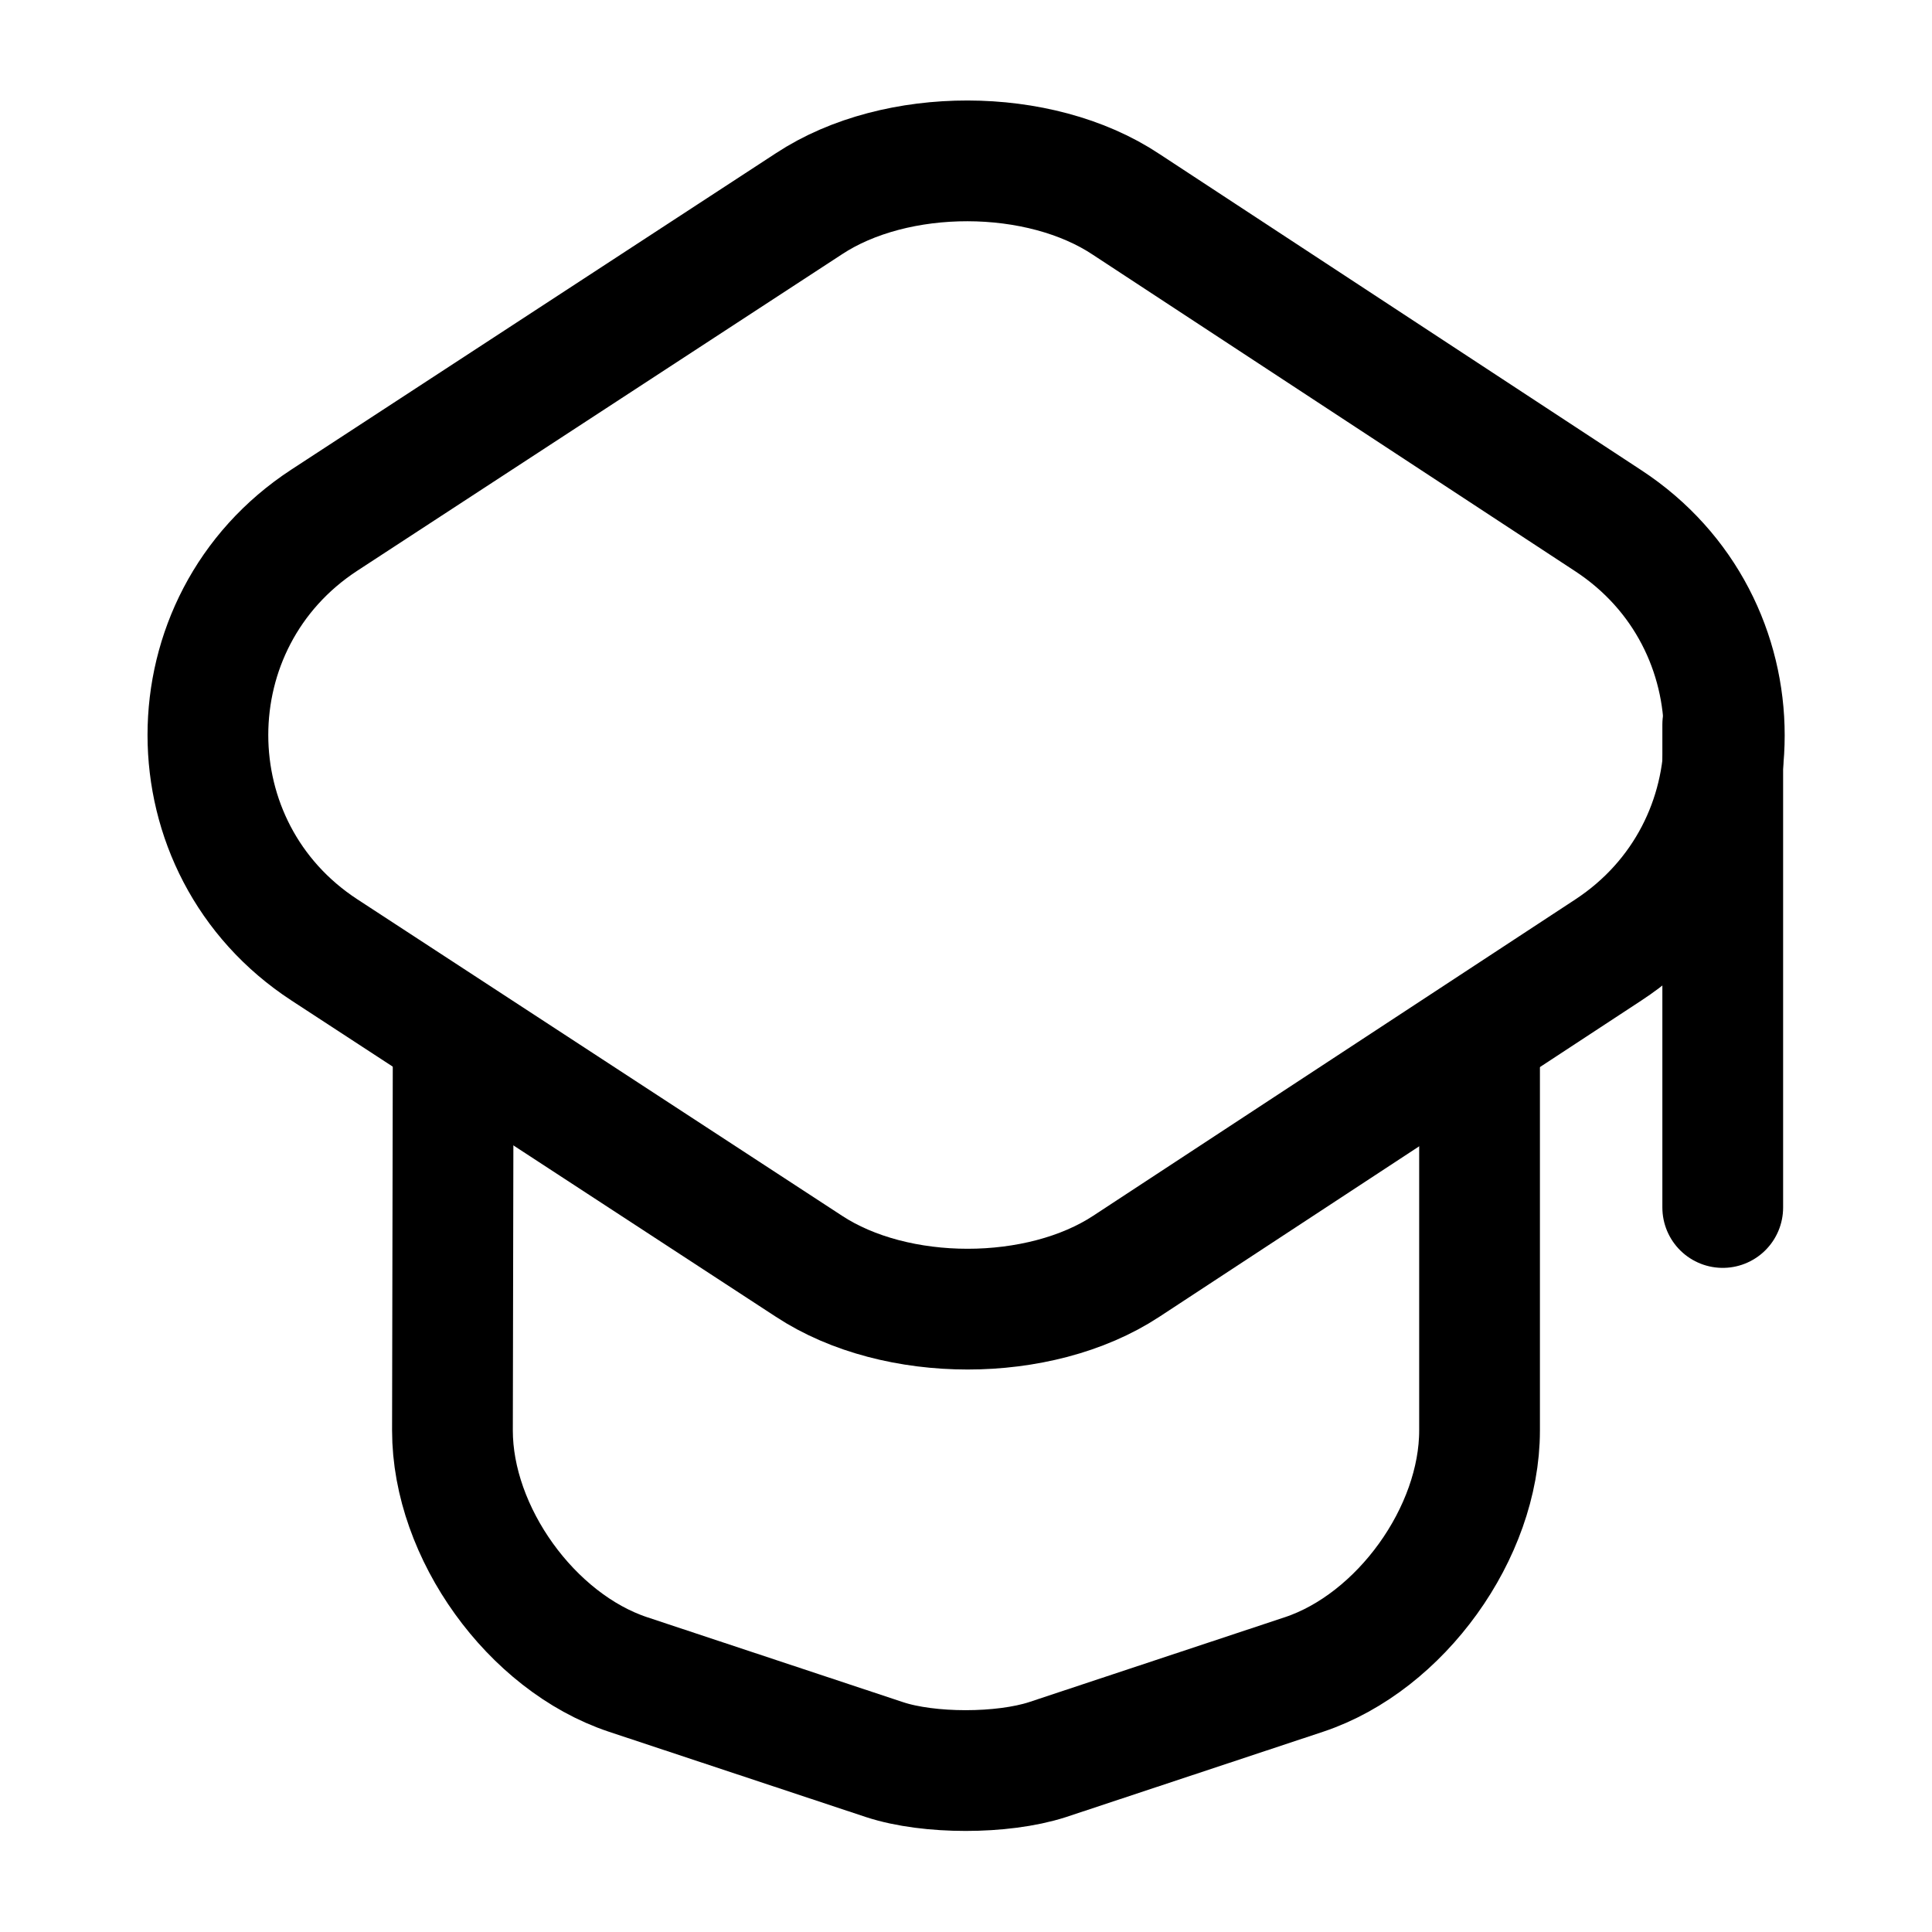
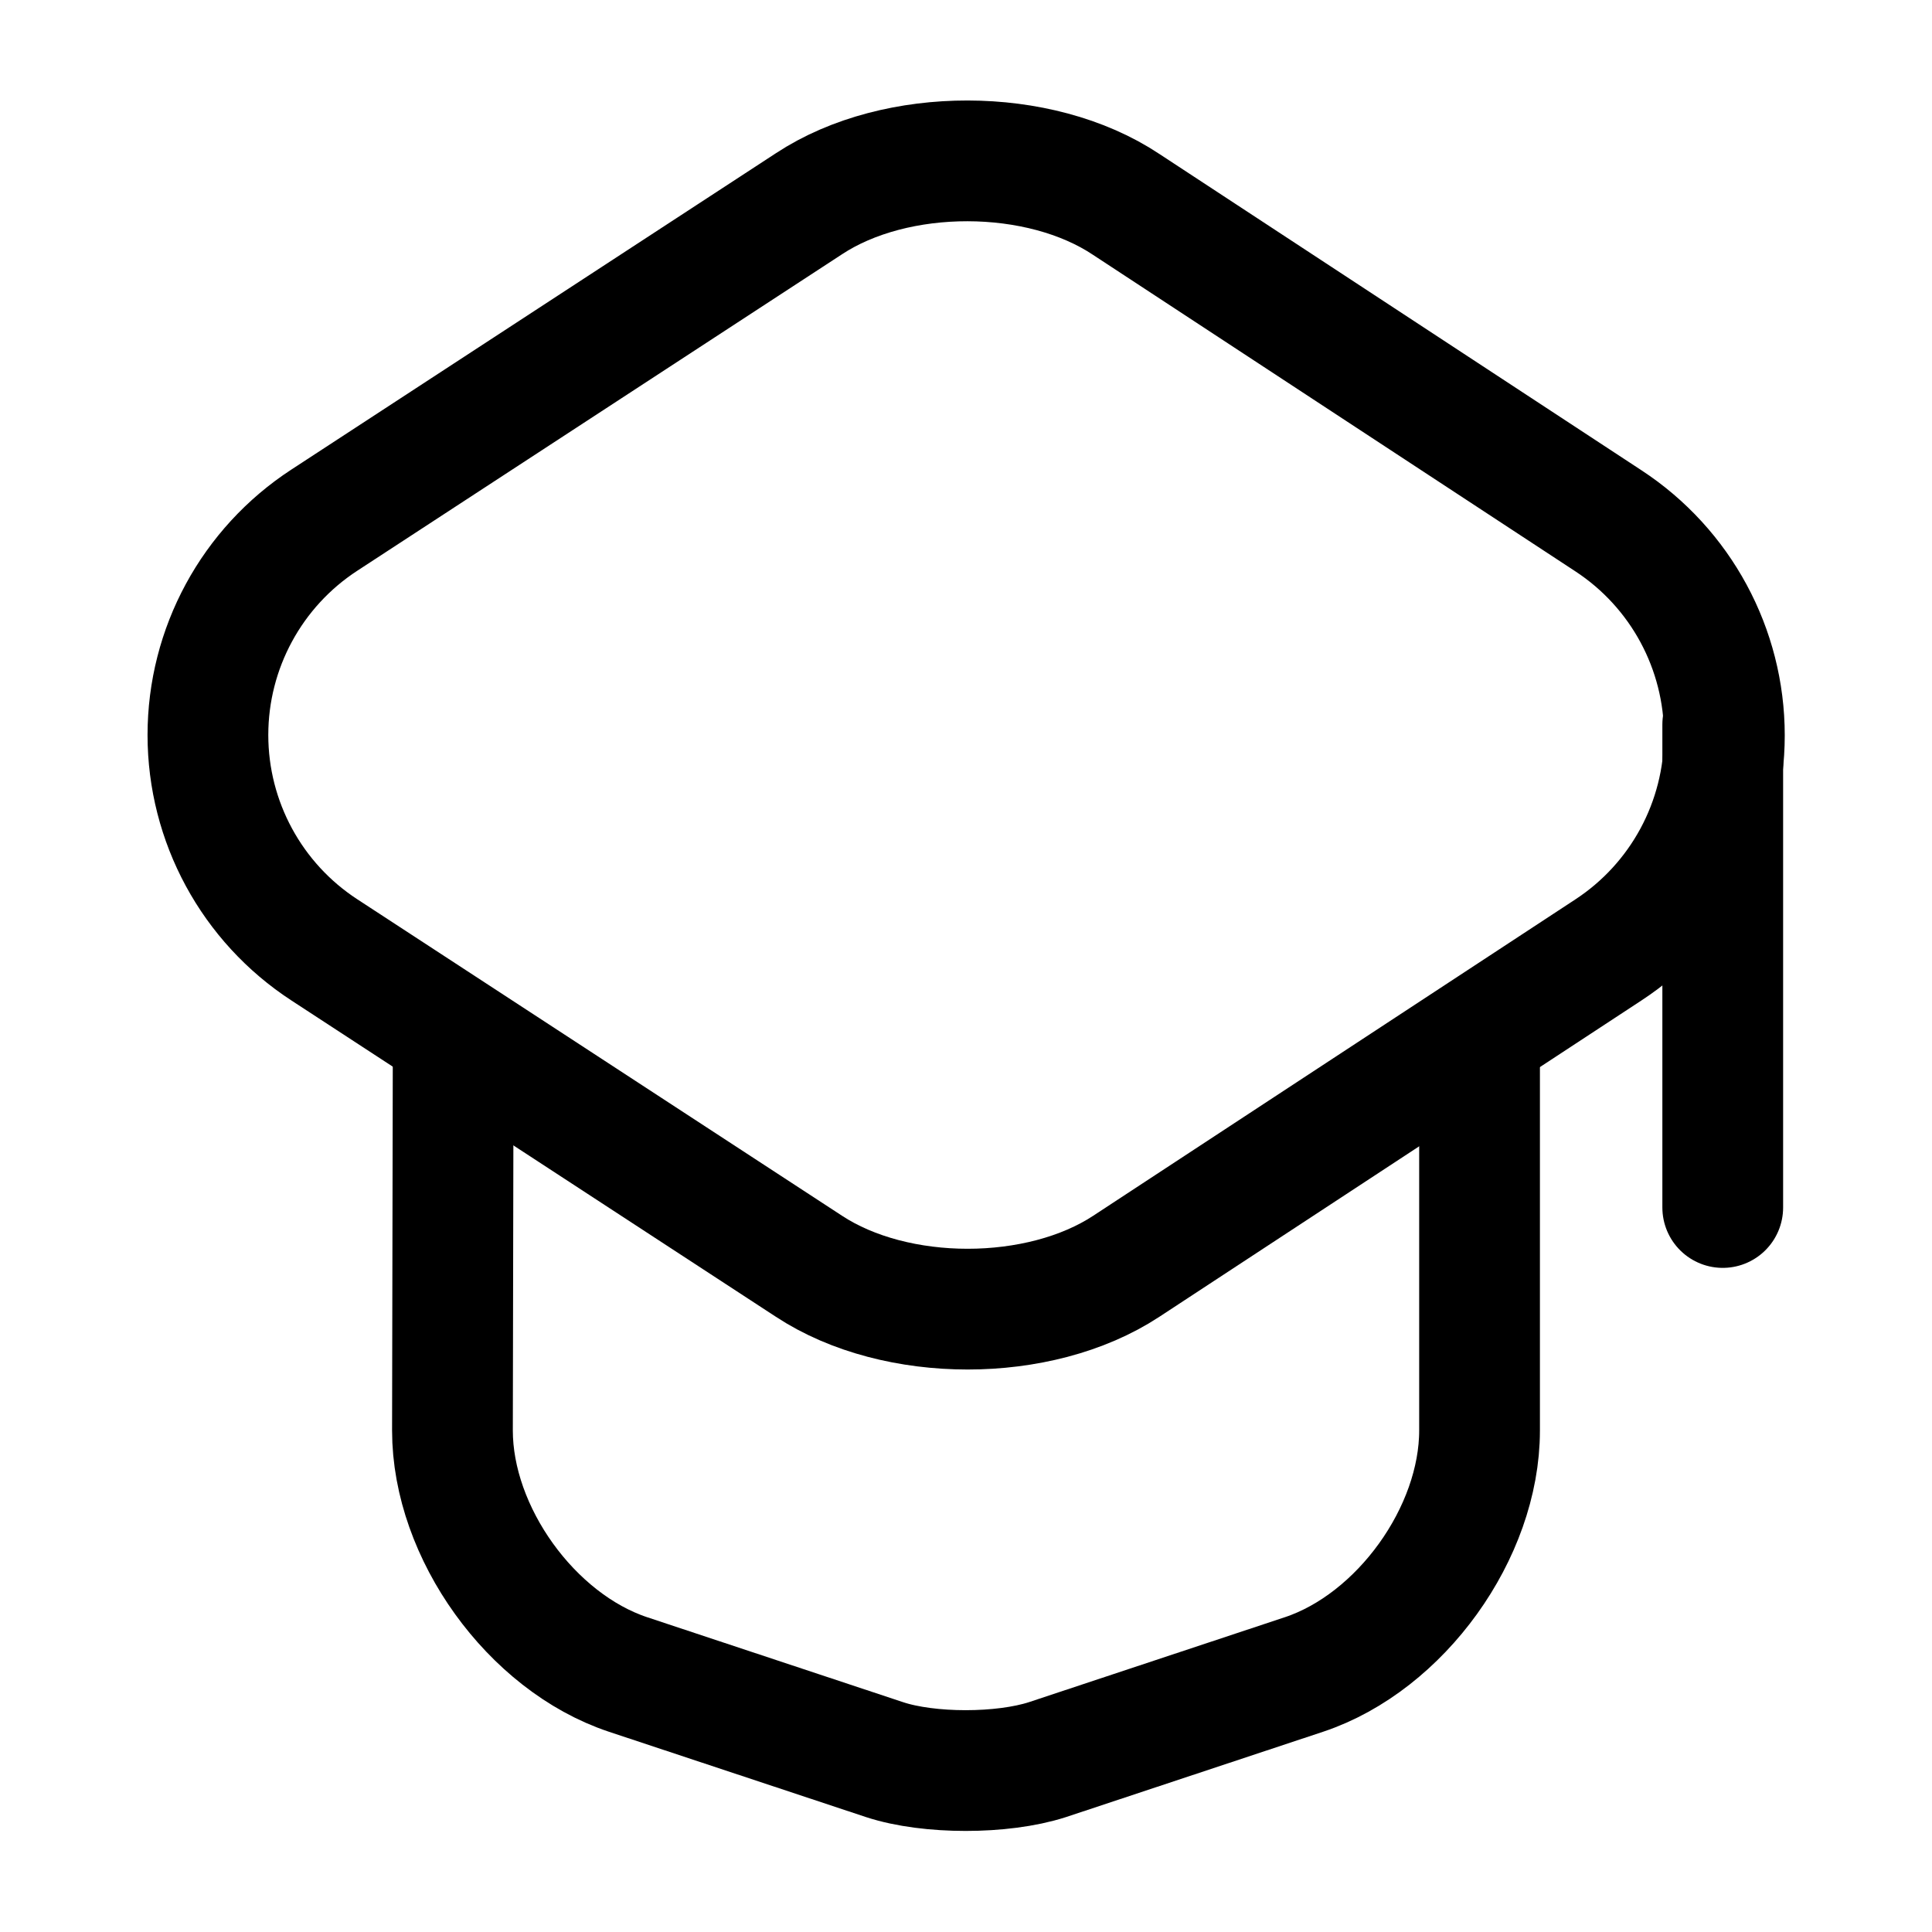
- <svg xmlns="http://www.w3.org/2000/svg" width="16" height="16" viewBox="0 0 16 16" fill="none">
-   <path d="M6.7 1.687L2.687 4.307C1.4 5.147 1.4 7.027 2.687 7.867L6.7 10.487C7.42 10.96 8.607 10.96 9.327 10.487L13.32 7.867C14.6 7.027 14.6 5.153 13.32 4.313L9.327 1.693C8.607 1.213 7.42 1.213 6.7 1.687Z" stroke="black" stroke-linecap="round" stroke-linejoin="round" />
-   <path d="M3.753 8.72L3.747 11.847C3.747 12.693 4.4 13.6 5.2 13.867L7.327 14.573C7.693 14.693 8.3 14.693 8.673 14.573L10.8 13.867C11.6 13.6 12.253 12.693 12.253 11.847V8.753" stroke="black" stroke-linecap="round" stroke-linejoin="round" />
-   <path d="M14.267 10V6" stroke="black" stroke-linecap="round" stroke-linejoin="round" />
+ <svg xmlns="http://www.w3.org/2000/svg" width="16" height="16" fill="none">
+   <path d="m6.7 1.687-4.013 2.62a2.124 2.124 0 0 0 0 3.56l4.013 2.62c.72.473 1.907.473 2.627 0l3.993-2.62a2.124 2.124 0 0 0 0-3.554l-3.993-2.62c-.72-.48-1.907-.48-2.627-.006Z" stroke="#000" stroke-linecap="round" stroke-linejoin="round" />
+   <path d="m3.753 8.72-.006 3.127c0 .846.653 1.753 1.453 2.02l2.127.706c.366.12.973.12 1.346 0l2.127-.706c.8-.267 1.453-1.174 1.453-2.02V8.753M14.267 10V6" stroke="#000" stroke-linecap="round" stroke-linejoin="round" />
</svg>
